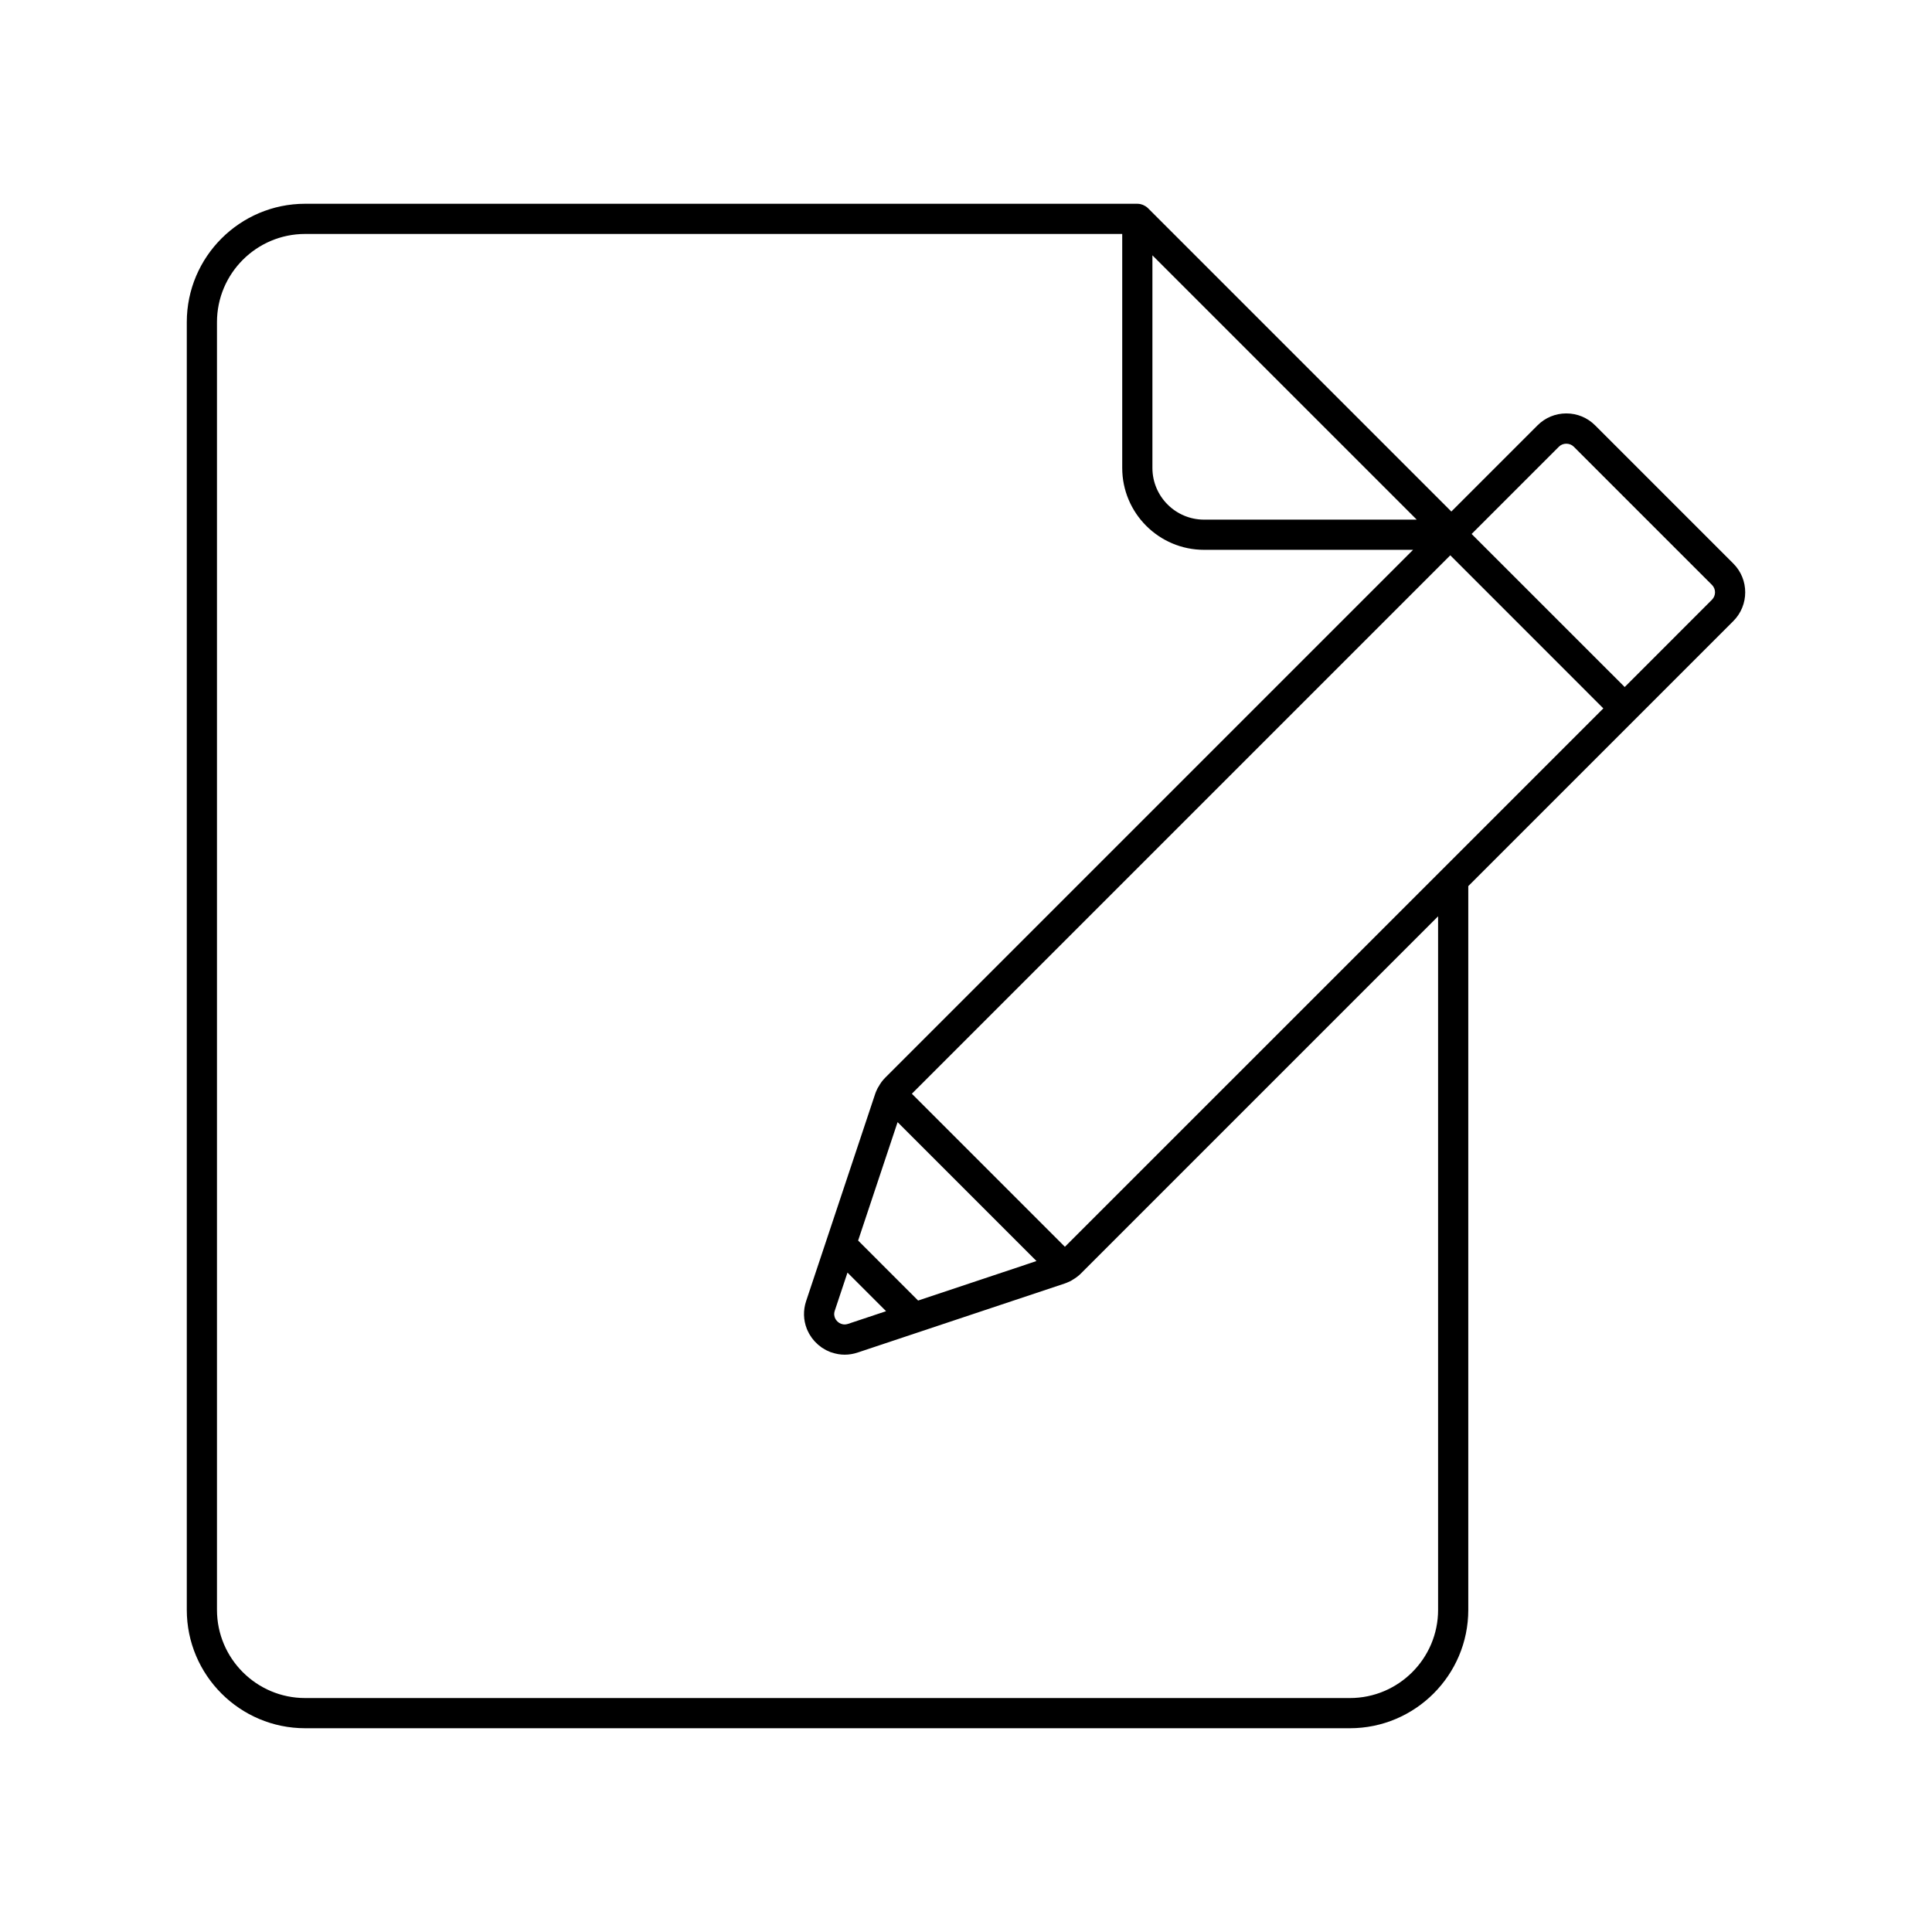
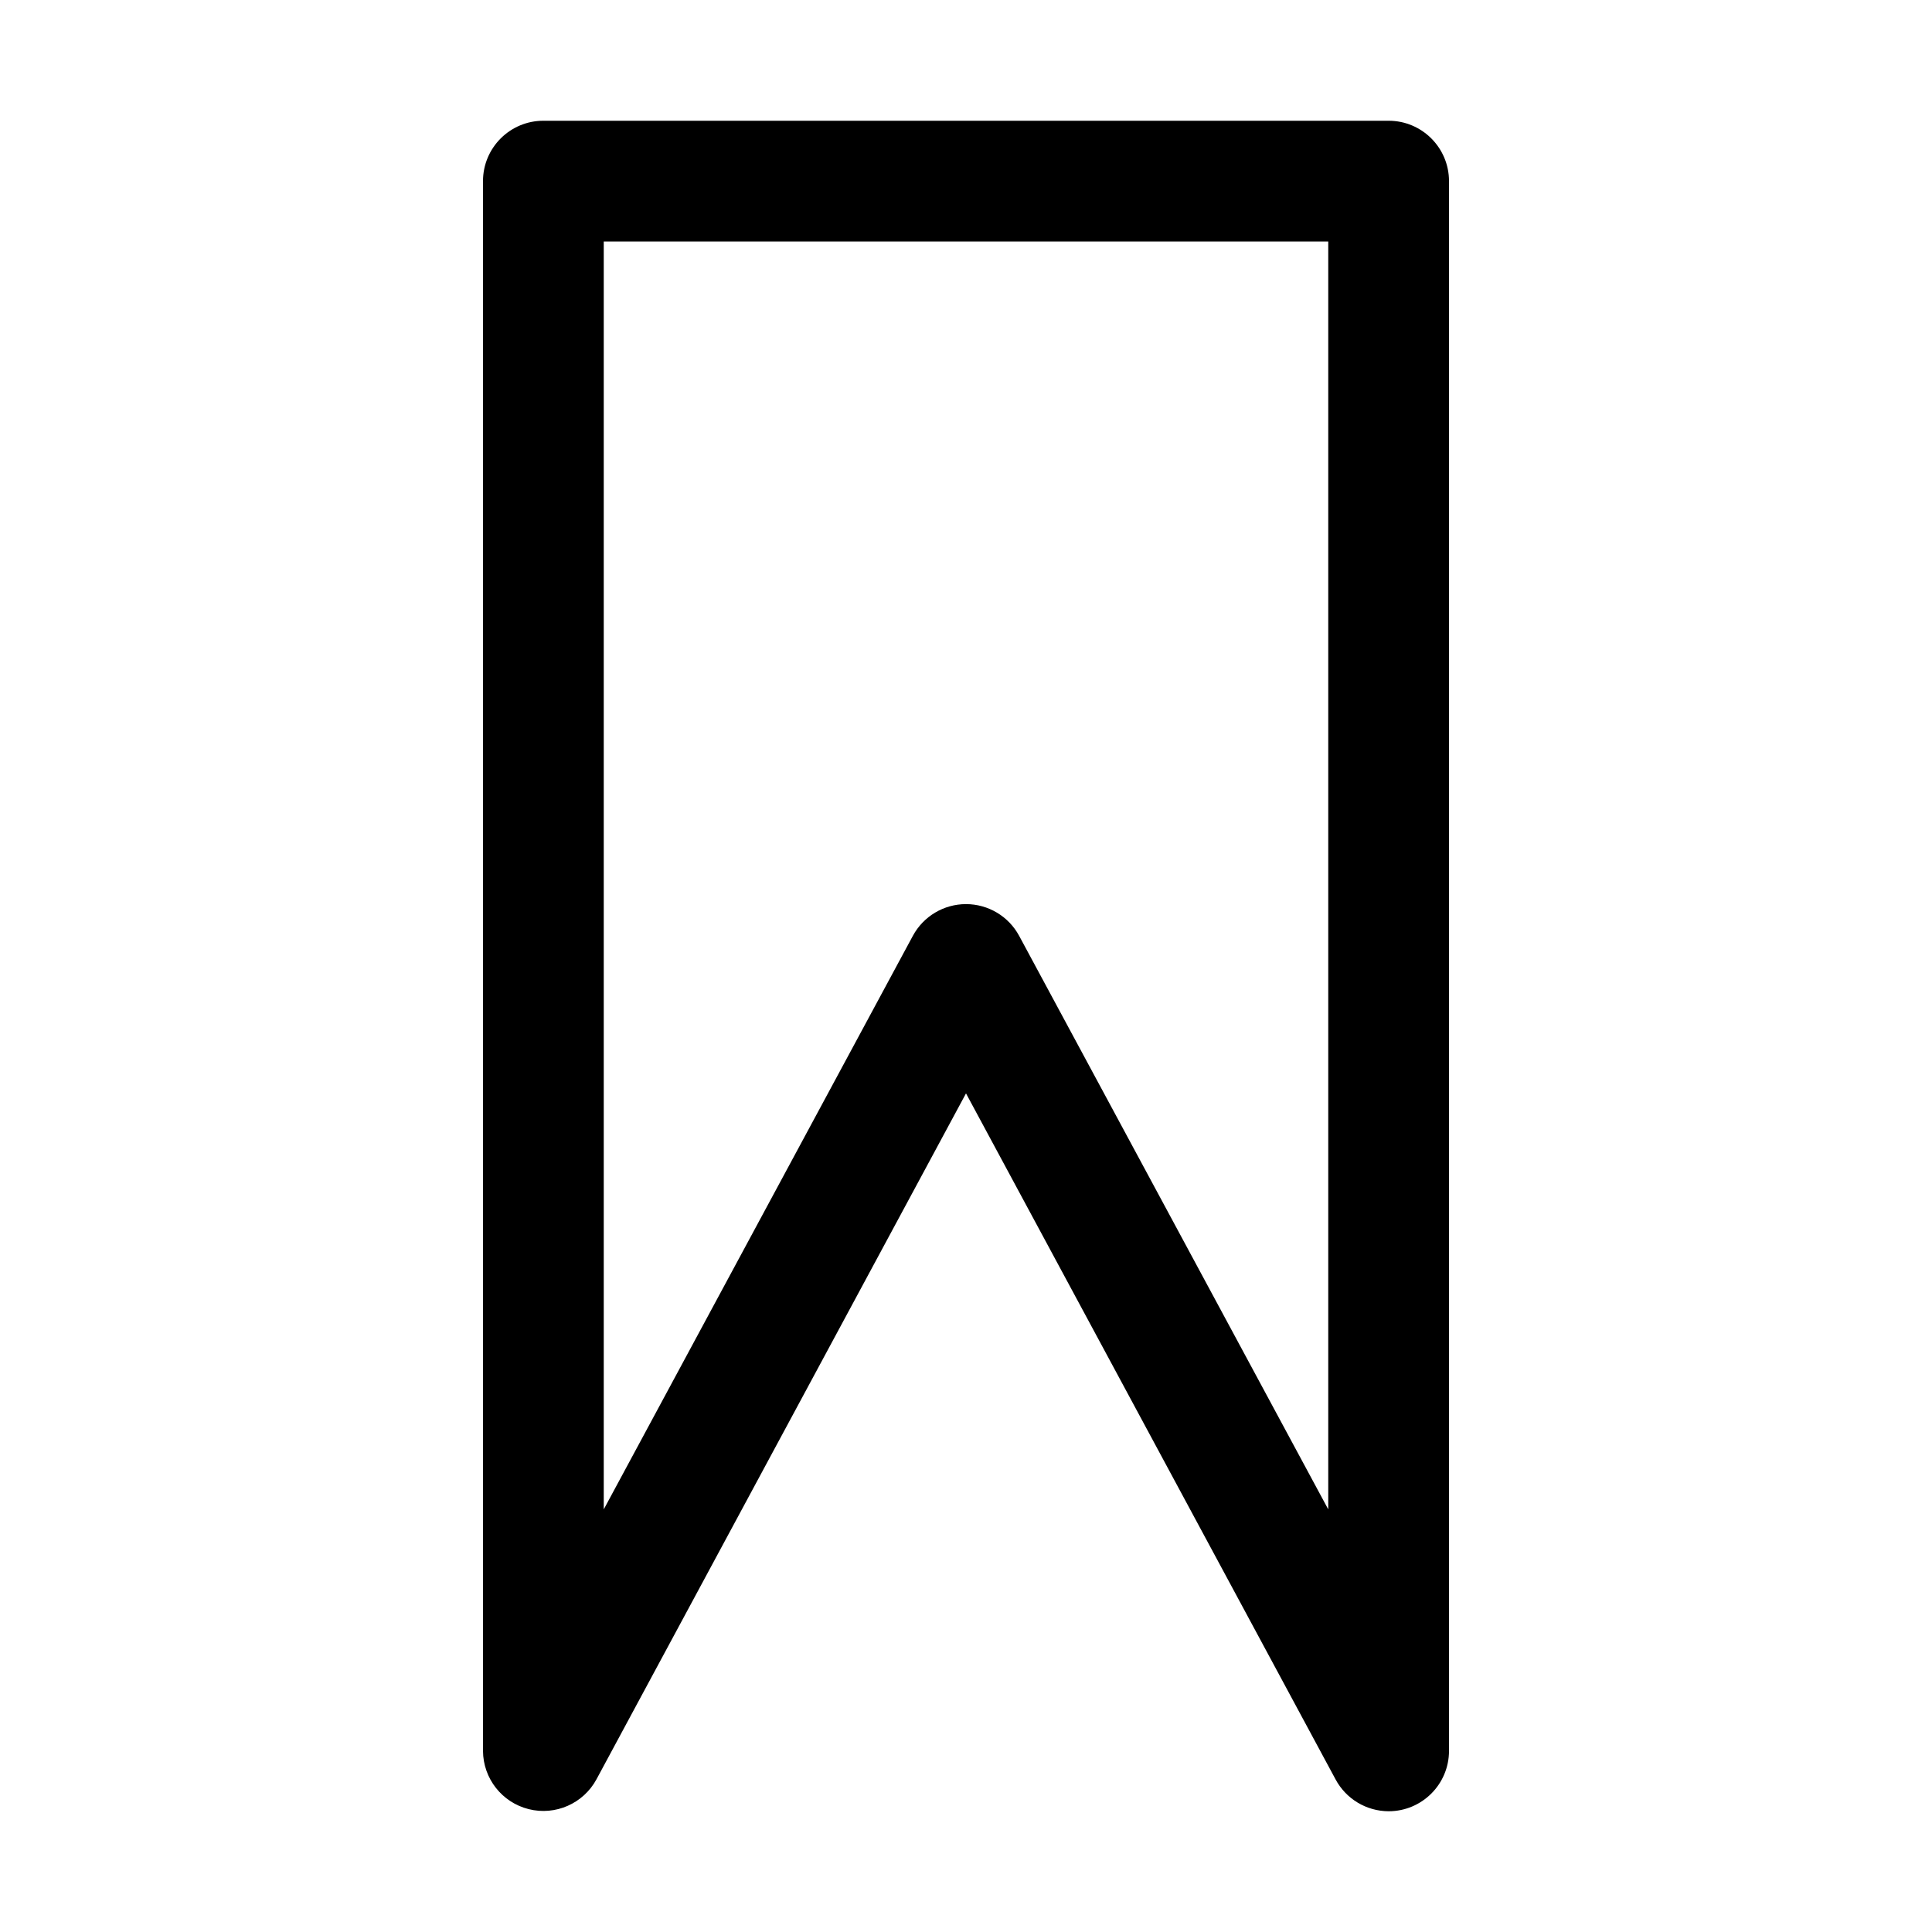
- <svg xmlns="http://www.w3.org/2000/svg" enable-background="new 0 0 512 512" height="25px" id="sketch" version="1.1" viewBox="0 0 512 512" width="25px" xml:space="preserve">
-   <path d="M459.351,149.35l-36.63-36.63c-2.04-2.04-4.75-3.16-7.63-3.16s-5.59,1.12-7.63,3.16l-22.84,22.84l-80.39-80.39  c-0.17-0.17-0.36-0.32-0.551-0.45c-0.06-0.04-0.119-0.07-0.18-0.11c-0.15-0.09-0.3-0.17-0.46-0.24c-0.06-0.03-0.12-0.06-0.19-0.09  c-0.209-0.08-0.43-0.15-0.649-0.2c0,0-0.011,0-0.021,0c-0.229-0.05-0.459-0.07-0.699-0.07c-0.03,0-0.051-0.01-0.08-0.01H80.871  c-17.3,0-31.37,14.07-31.37,31.37v341.26c0,17.3,14.07,31.37,31.37,31.37h276.86c17.299,0,31.379-14.07,31.379-31.37v-191.8  l44.271-44.27l25.96-25.96C463.551,160.39,463.551,153.55,459.351,149.35z M305.401,67.66l70.05,70.05h-56.36  c-7.55,0-13.689-6.15-13.689-13.7V67.66z M381.11,426.63c0,12.89-10.489,23.37-23.379,23.37H80.871  c-12.89,0-23.37-10.48-23.37-23.37V85.37c0-12.89,10.48-23.37,23.37-23.37h216.53v62.01c0,11.97,9.729,21.7,21.689,21.7h55.391  L234.551,285.641c-0.66,0.659-1.23,1.43-1.73,2.35c-0.03,0.05-0.07,0.09-0.1,0.14c-0.13,0.22-0.31,0.55-0.44,0.89  c-0.09,0.201-0.23,0.49-0.35,0.871l-12.87,38.629c0,0.021-0.01,0.041-0.02,0.061l-5.41,16.22c-0.82,2.46-0.73,5.03,0.18,7.341  c0.02,0.029,0.02,0.069,0.04,0.1c0.13,0.32,0.28,0.63,0.45,0.939c0.03,0.07,0.06,0.141,0.1,0.211c0.15,0.279,0.33,0.539,0.51,0.799  c0.06,0.101,0.11,0.201,0.18,0.291c0,0.01,0,0.01,0.01,0.01c0.18,0.26,0.39,0.49,0.59,0.73c0.07,0.09,0.14,0.18,0.22,0.27  c0.21,0.23,0.43,0.43,0.65,0.63c0.1,0.09,0.18,0.18,0.27,0.26c0.22,0.19,0.46,0.36,0.69,0.53c0.11,0.08,0.21,0.17,0.32,0.25  c0.22,0.14,0.44,0.26,0.67,0.39c0.14,0.08,0.28,0.181,0.42,0.25c0.2,0.101,0.4,0.181,0.6,0.271c0.18,0.08,0.37,0.17,0.56,0.25  c0.11,0.039,0.23,0.07,0.34,0.1c1.09,0.37,2.23,0.58,3.4,0.58c1.16,0,2.32-0.189,3.44-0.561l54.91-18.31  c0.28-0.09,0.57-0.21,0.87-0.351c0.19-0.069,0.37-0.159,0.54-0.239l0.11-0.05c0.03-0.02,0.06-0.04,0.09-0.061  c0.021-0.01,0.05-0.02,0.069-0.029c0.08-0.041,0.15-0.101,0.23-0.141c0.08-0.05,0.17-0.1,0.24-0.15c0.76-0.449,1.47-0.969,2.09-1.59  l94.689-94.689V426.63z M227.411,328.76l10.46-31.38l36.81,36.81l-31.37,10.471L227.411,328.76z M234.821,347.48l-10.08,3.359  c-0.45,0.15-0.91,0.189-1.34,0.12c-0.71-0.12-1.37-0.521-1.82-1.149c-0.04-0.061-0.08-0.121-0.12-0.19  c-0.03-0.05-0.07-0.11-0.1-0.181c0-0.01-0.01-0.02-0.02-0.029c-0.11-0.23-0.21-0.52-0.25-0.85c0-0.021,0-0.031-0.01-0.051  c0-0.07,0-0.15-0.01-0.23v-0.149c0-0.03,0.01-0.06,0.01-0.101c0.02-0.219,0.06-0.449,0.15-0.699l3.36-10.08L234.821,347.48z   M389.11,223.52l-8,8l-98.899,98.89l-40.56-40.561L381.11,150.39l3.23-3.23l4.77,4.77l35.791,35.8L389.11,223.52z M453.681,158.94  l-23.119,23.13l-40.57-40.56l23.13-23.13c1.05-1.06,2.89-1.06,3.94,0l36.629,36.63C454.771,156.09,454.771,157.86,453.681,158.94z" />
+ <svg xmlns="http://www.w3.org/2000/svg" data-name="Layer 1" id="Layer_1" viewBox="0 0 32 32">
+   <path d="M8,29a1,1,0,0,0,1.88.47L16,18.11l6.12,11.36A1,1,0,0,0,23,30a1,1,0,0,0,1-1V3a1,1,0,0,0-1-1H9A1,1,0,0,0,8,3ZM10,4H22V25l-5.12-9.5a1,1,0,0,0-1.76,0L10,25Z" fill="black" />
</svg>
